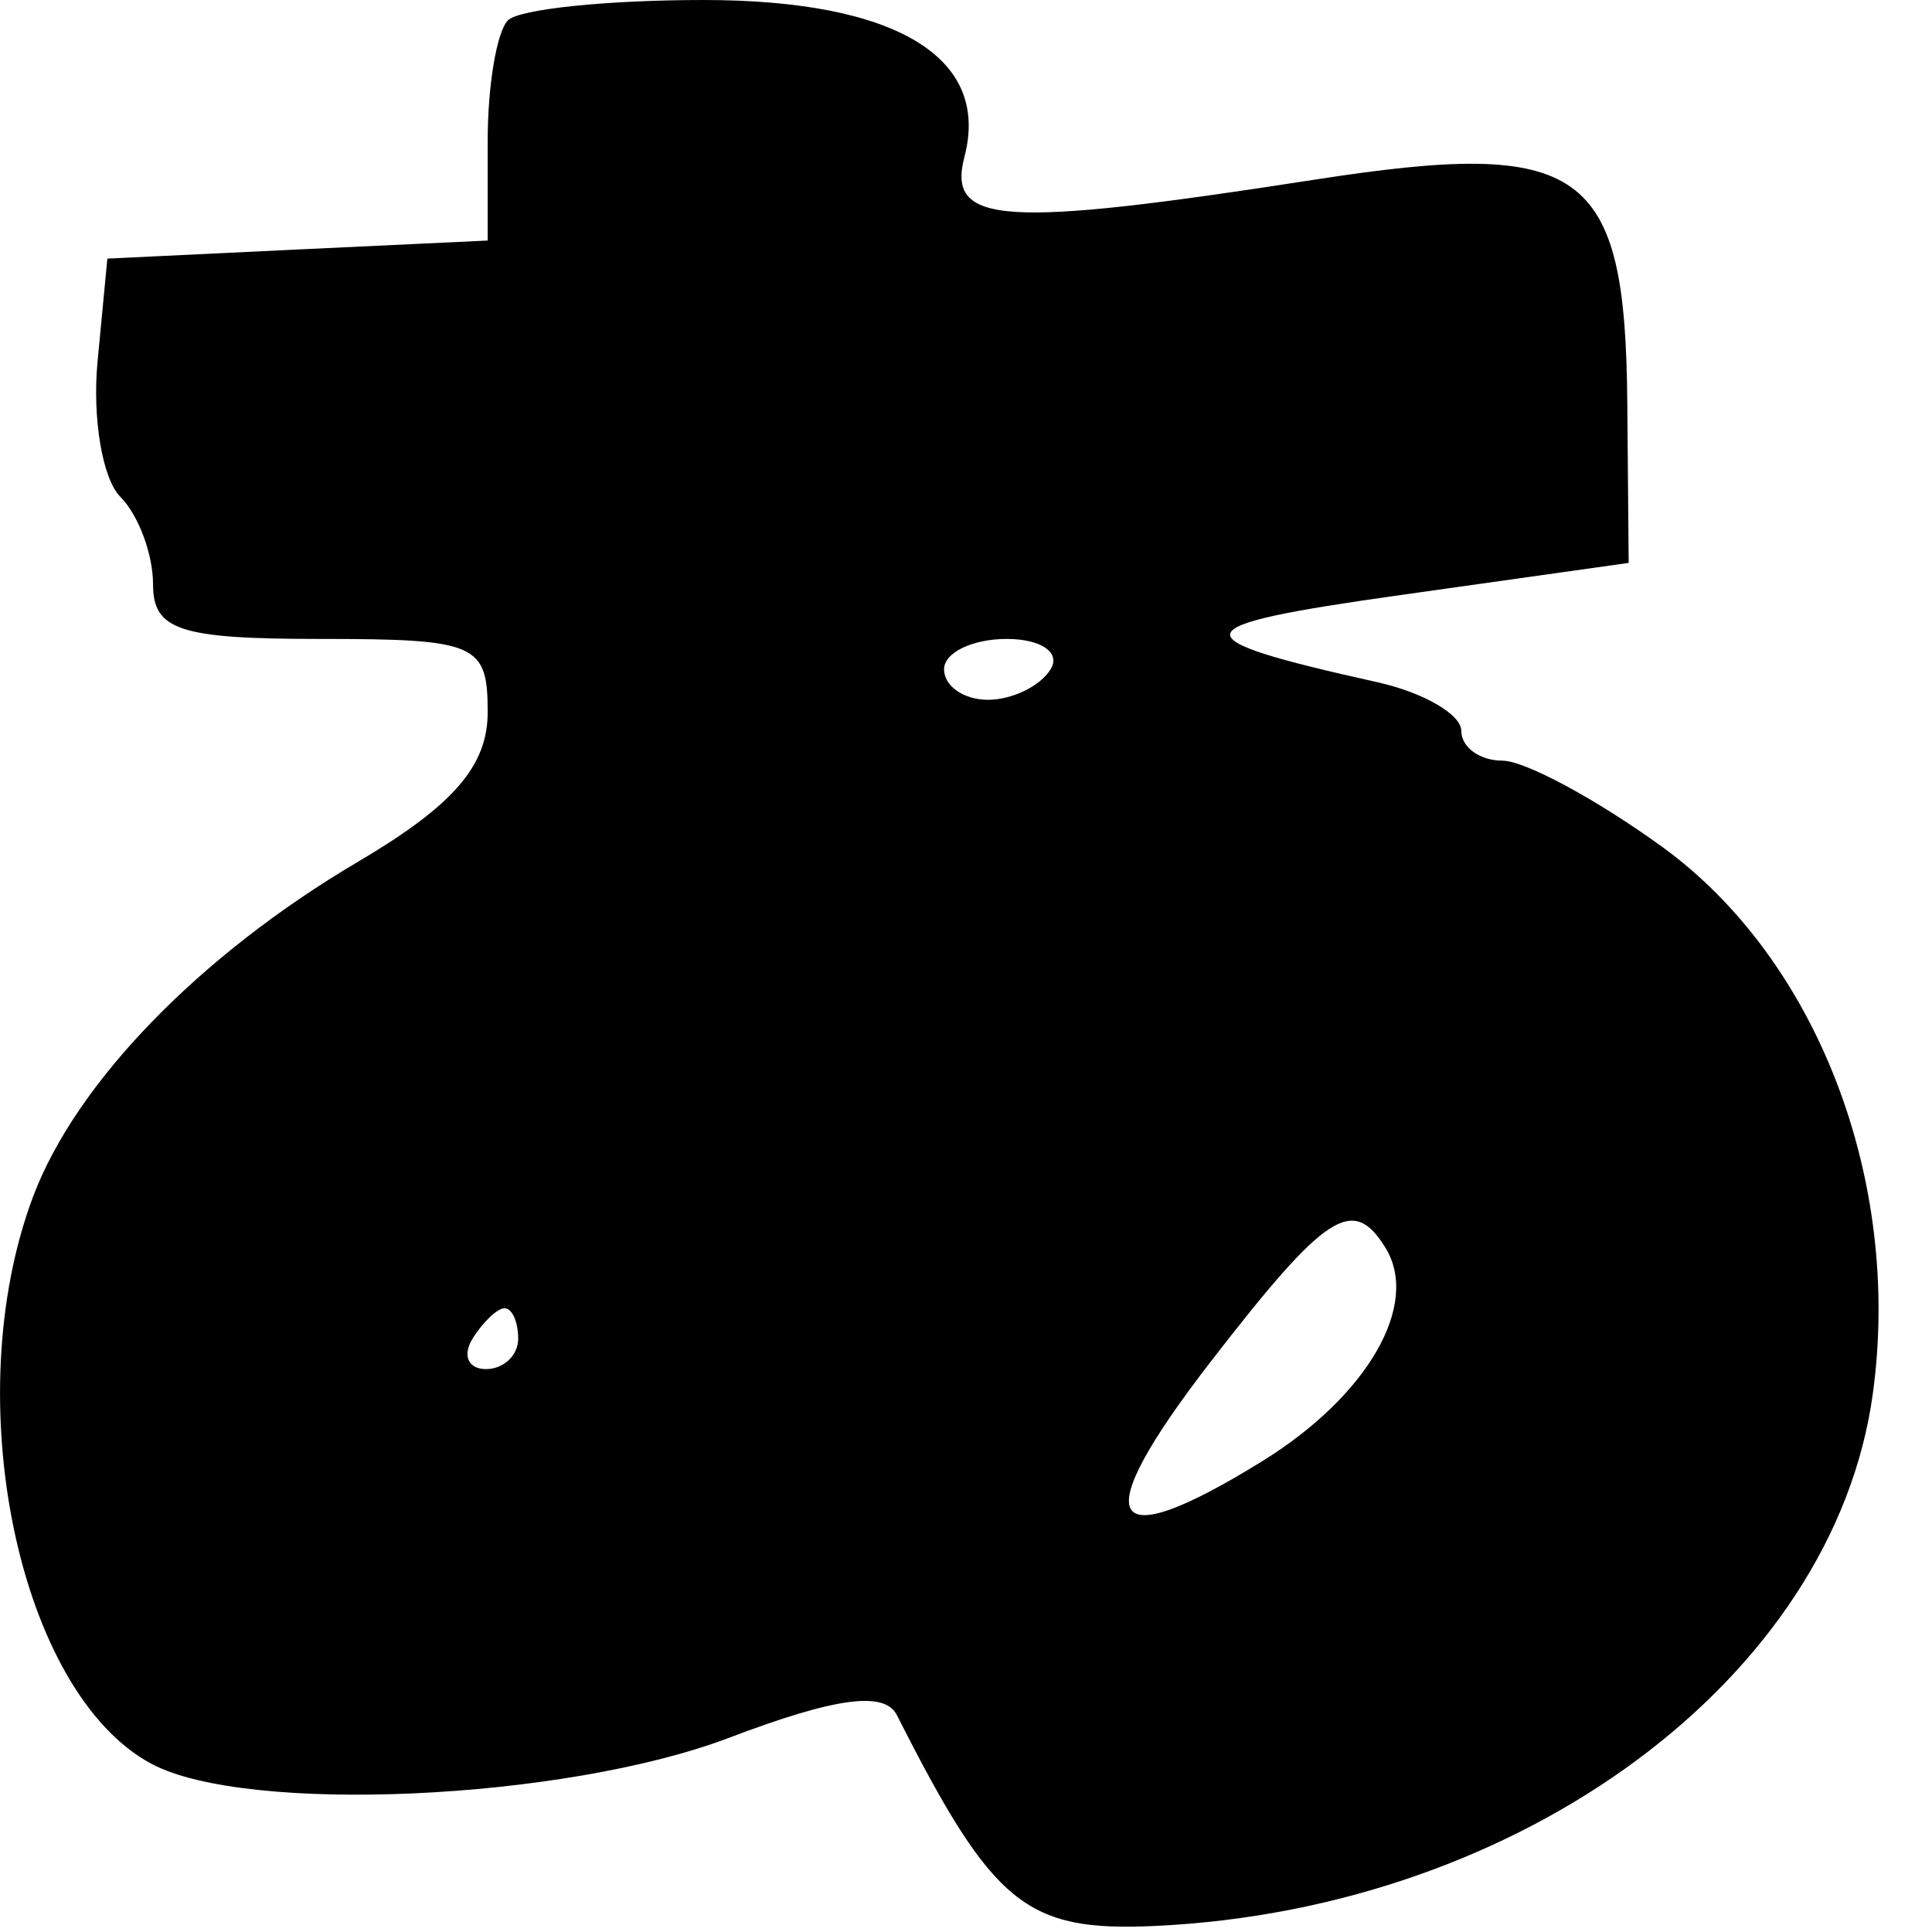
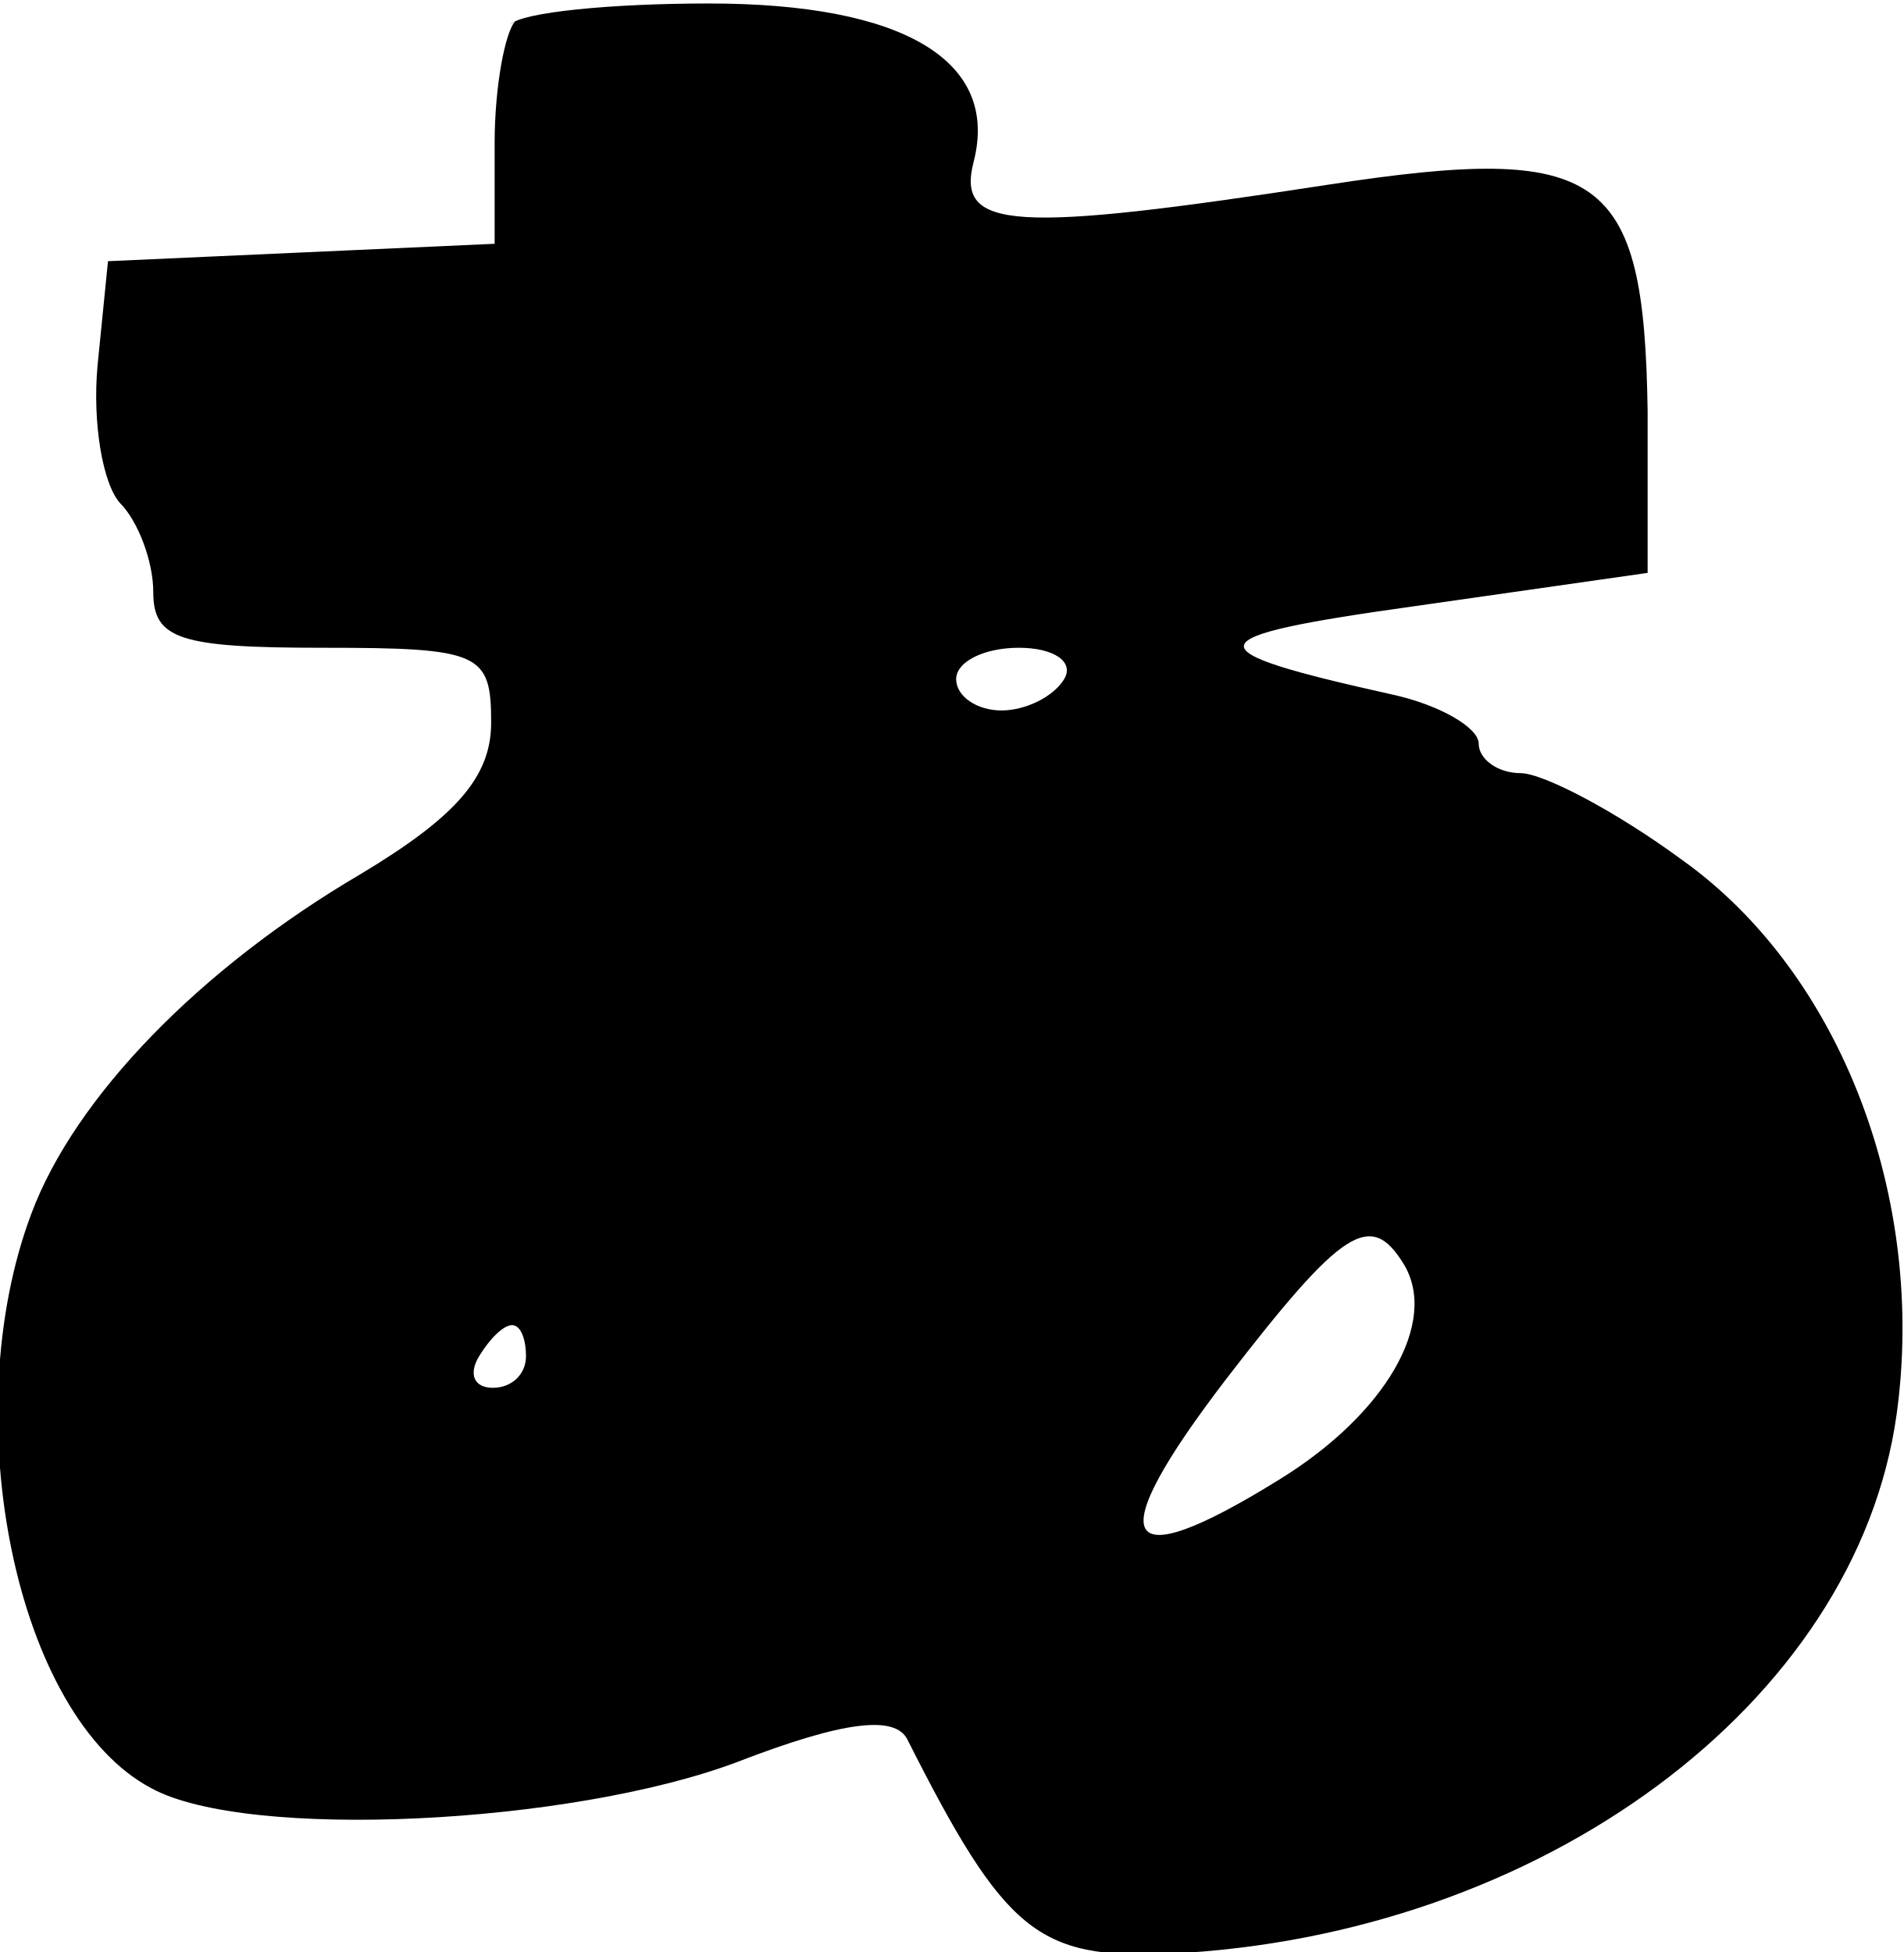
- <svg xmlns="http://www.w3.org/2000/svg" width="14" height="14" viewBox="0 0 14 14" fill="none">
-   <path fill-rule="evenodd" clip-rule="evenodd" d="M3.681 0.147C3.6 0.228 3.534 0.62 3.534 1.018V1.743L2.156 1.808L0.778 1.874L0.707 2.619C0.668 3.028 0.742 3.47 0.872 3.6C1.002 3.73 1.109 4.015 1.109 4.233C1.109 4.567 1.301 4.63 2.321 4.63C3.455 4.63 3.534 4.665 3.534 5.16C3.534 5.55 3.286 5.836 2.597 6.243C1.45 6.919 0.553 7.842 0.241 8.668C-0.311 10.13 0.133 12.265 1.097 12.781C1.786 13.15 4.089 13.046 5.282 12.593C6.053 12.3 6.41 12.252 6.499 12.428C7.197 13.807 7.434 14 8.372 13.956C11.031 13.832 13.288 12.158 13.571 10.101C13.784 8.552 13.167 6.95 12.044 6.136C11.571 5.793 11.05 5.512 10.887 5.512C10.723 5.512 10.589 5.415 10.589 5.296C10.589 5.177 10.316 5.019 9.983 4.944C8.521 4.619 8.542 4.538 10.148 4.312L11.802 4.079L11.792 2.92C11.778 1.213 11.478 0.999 9.526 1.302C7.258 1.654 6.86 1.628 6.989 1.135C7.178 0.414 6.489 0 5.098 0C4.4 0 3.762 0.066 3.681 0.147ZM7.613 4.85C7.538 4.972 7.334 5.071 7.159 5.071C6.984 5.071 6.841 4.972 6.841 4.85C6.841 4.729 7.046 4.63 7.295 4.63C7.545 4.63 7.688 4.729 7.613 4.85ZM10.039 9.041C10.294 9.453 9.91 10.117 9.144 10.59C8.003 11.295 7.87 11.036 8.774 9.866C9.609 8.787 9.803 8.66 10.039 9.041ZM3.755 9.701C3.755 9.822 3.649 9.921 3.521 9.921C3.393 9.921 3.349 9.822 3.424 9.701C3.499 9.58 3.604 9.48 3.657 9.48C3.711 9.48 3.755 9.58 3.755 9.701Z" fill="black" />
+ <svg xmlns="http://www.w3.org/2000/svg" id="a" data-name="Layer 1" width="10.93" height="11.21" viewBox="0 0 10.93 11.21">
+   <path d="M2.96.12c-.06.06-.12.38-.12.7v.58l-1.11.05-1.11.05-.06.6c-.03.33.03.68.13.79.1.1.19.33.19.51,0,.27.15.32.97.32.91,0,.97.03.97.43,0,.31-.2.54-.75.87-.92.54-1.64,1.28-1.89,1.95-.44,1.17-.09,2.89.69,3.3.55.3,2.4.21,3.36-.15.62-.24.91-.27.98-.13.56,1.11.75,1.26,1.5,1.23,2.14-.1,3.95-1.44,4.18-3.1.17-1.24-.32-2.53-1.23-3.18-.38-.28-.8-.5-.93-.5s-.24-.08-.24-.17-.22-.22-.49-.28c-1.17-.26-1.16-.33.13-.51l1.33-.19v-.93c-.02-1.37-.26-1.54-1.83-1.3-1.82.28-2.14.26-2.04-.13.15-.58-.4-.91-1.52-.91-.56,0-1.07.05-1.14.12ZM6.11,3.9c-.06.1-.22.18-.36.18s-.26-.08-.26-.18.16-.18.36-.18.32.08.26.18ZM8.06,7.26c.2.33-.1.86-.72,1.24-.92.57-1.02.36-.3-.58.67-.87.83-.97,1.02-.66ZM3.02,7.79c0,.1-.08.18-.19.18s-.14-.08-.08-.18c.06-.1.14-.18.19-.18s.08.08.08.18Z" fill-rule="evenodd" fill="black" />
</svg>
